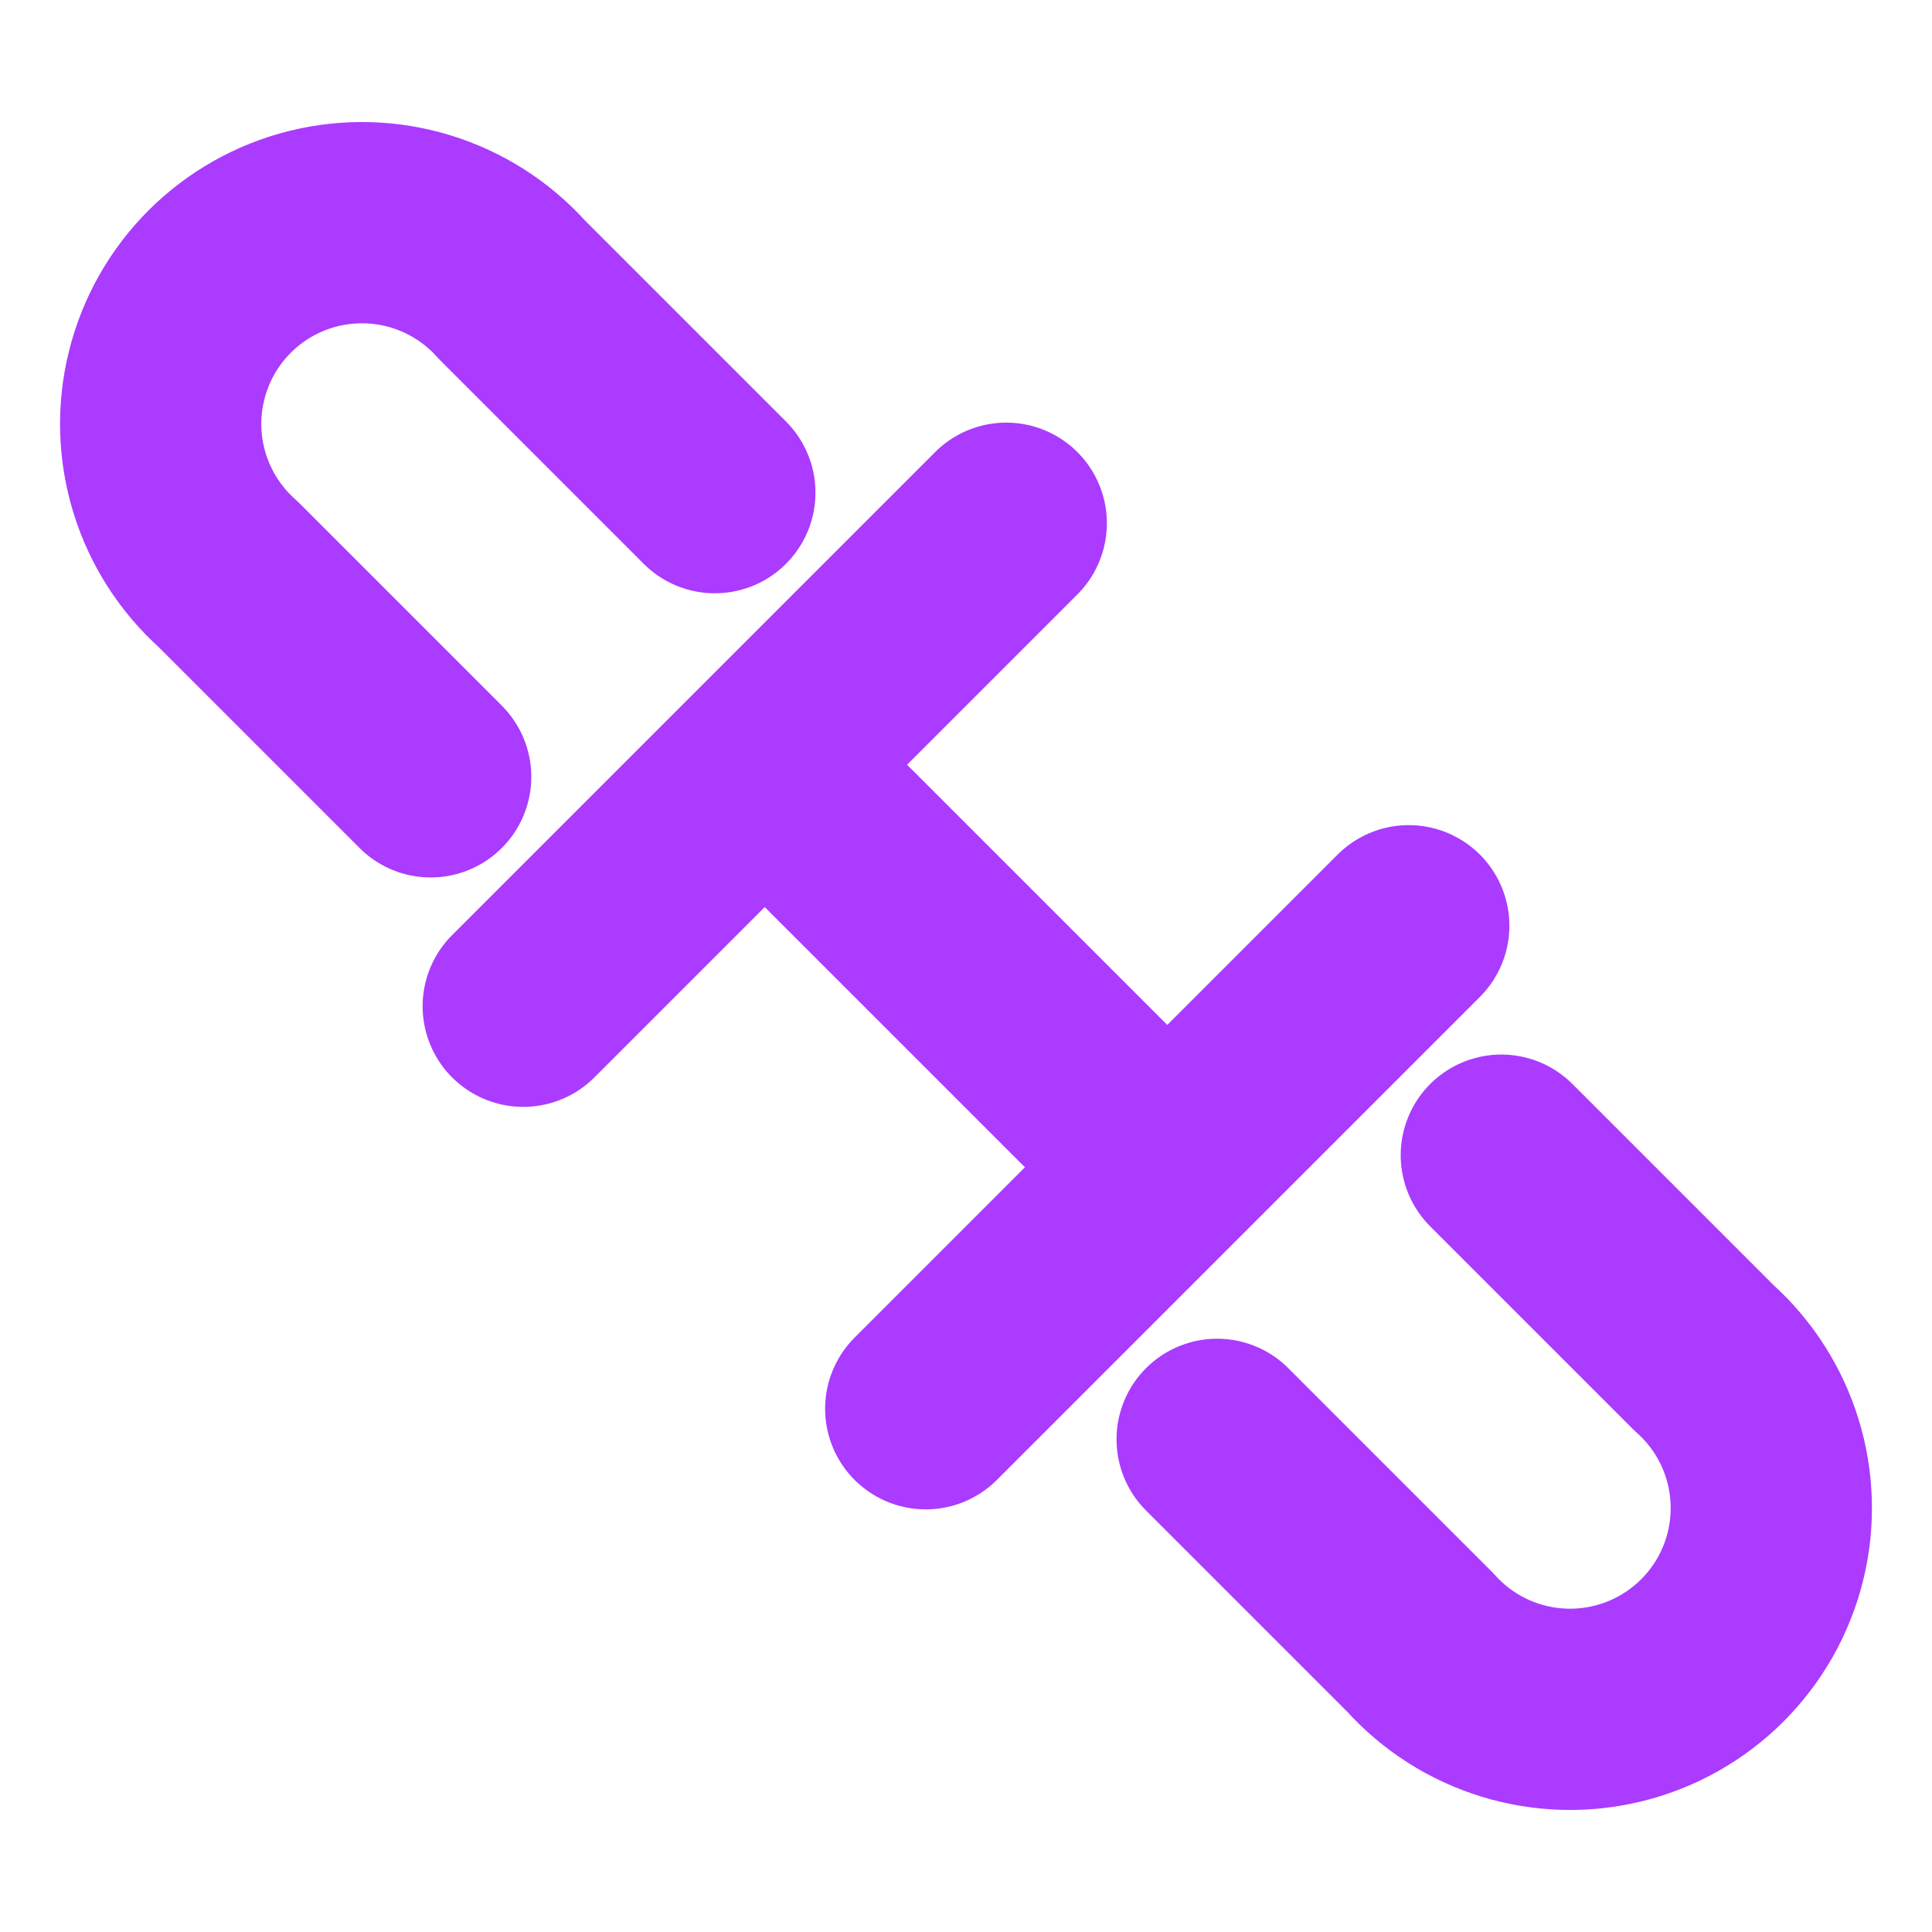
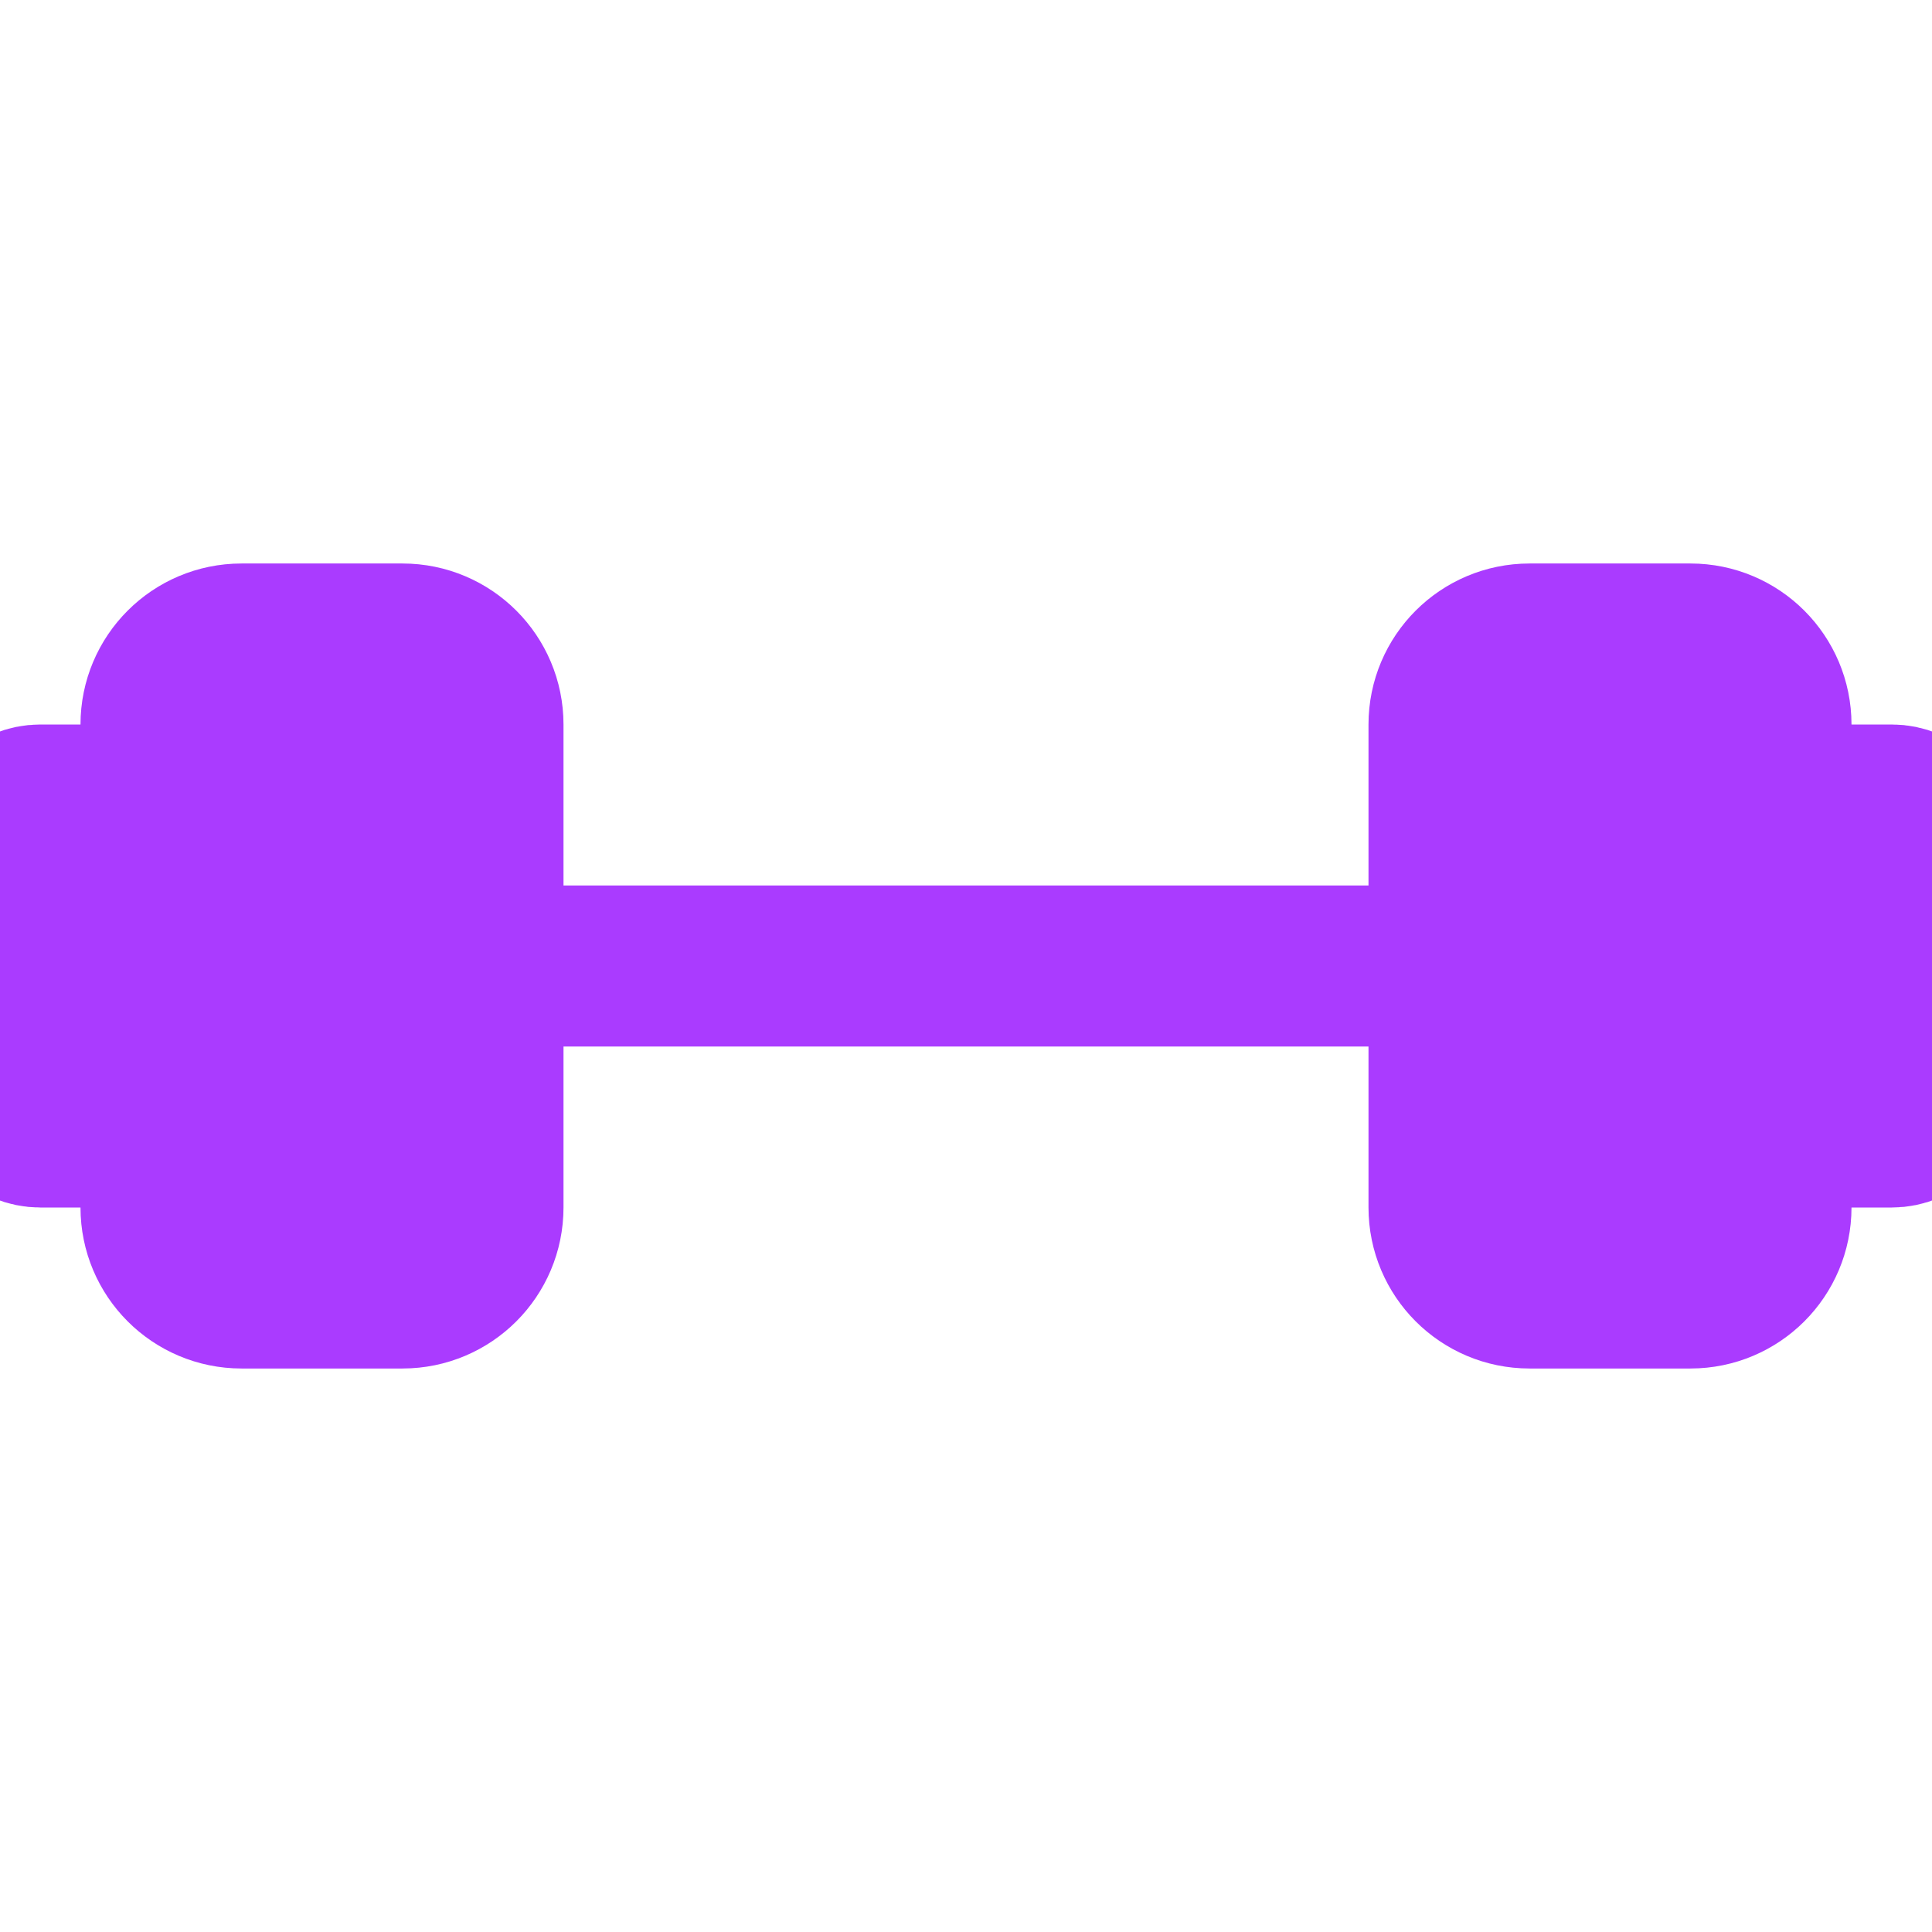
- <svg xmlns="http://www.w3.org/2000/svg" viewBox="0 0 24 24" fill="none" stroke="#aa3bff" stroke-width="2.5" stroke-linecap="round" stroke-linejoin="round">
-   <path d="M14.4 14.4 9.6 9.6" />
-   <path d="m18.65 14.35 2.52 2.52a2.5 2.5 0 1 1-3.53 3.53l-2.52-2.52" />
-   <path d="m5.35 9.65-2.52-2.52a2.5 2.5 0 1 1 3.53-3.53l2.52 2.52" />
-   <path d="M11.5 17.5 17.5 11.5" />
-   <path d="m6.5 12.5 6-6" />
+ <svg xmlns="http://www.w3.org/2000/svg" viewBox="0 0 24 24" fill="none" stroke="#aa3bff" stroke-width="2" stroke-linecap="round" stroke-linejoin="round">
+   <path d="M6 12h12" />
+   <rect x="2" height="8" width="4" y="8" rx="1" fill="#aa3bff" />
+   <rect x="0" height="4" width="2" y="10" rx="0.5" fill="#aa3bff" />
+   <rect x="18" height="8" width="4" y="8" rx="1" fill="#aa3bff" />
+   <rect x="22" height="4" width="2" y="10" rx="0.5" fill="#aa3bff" />
</svg>
